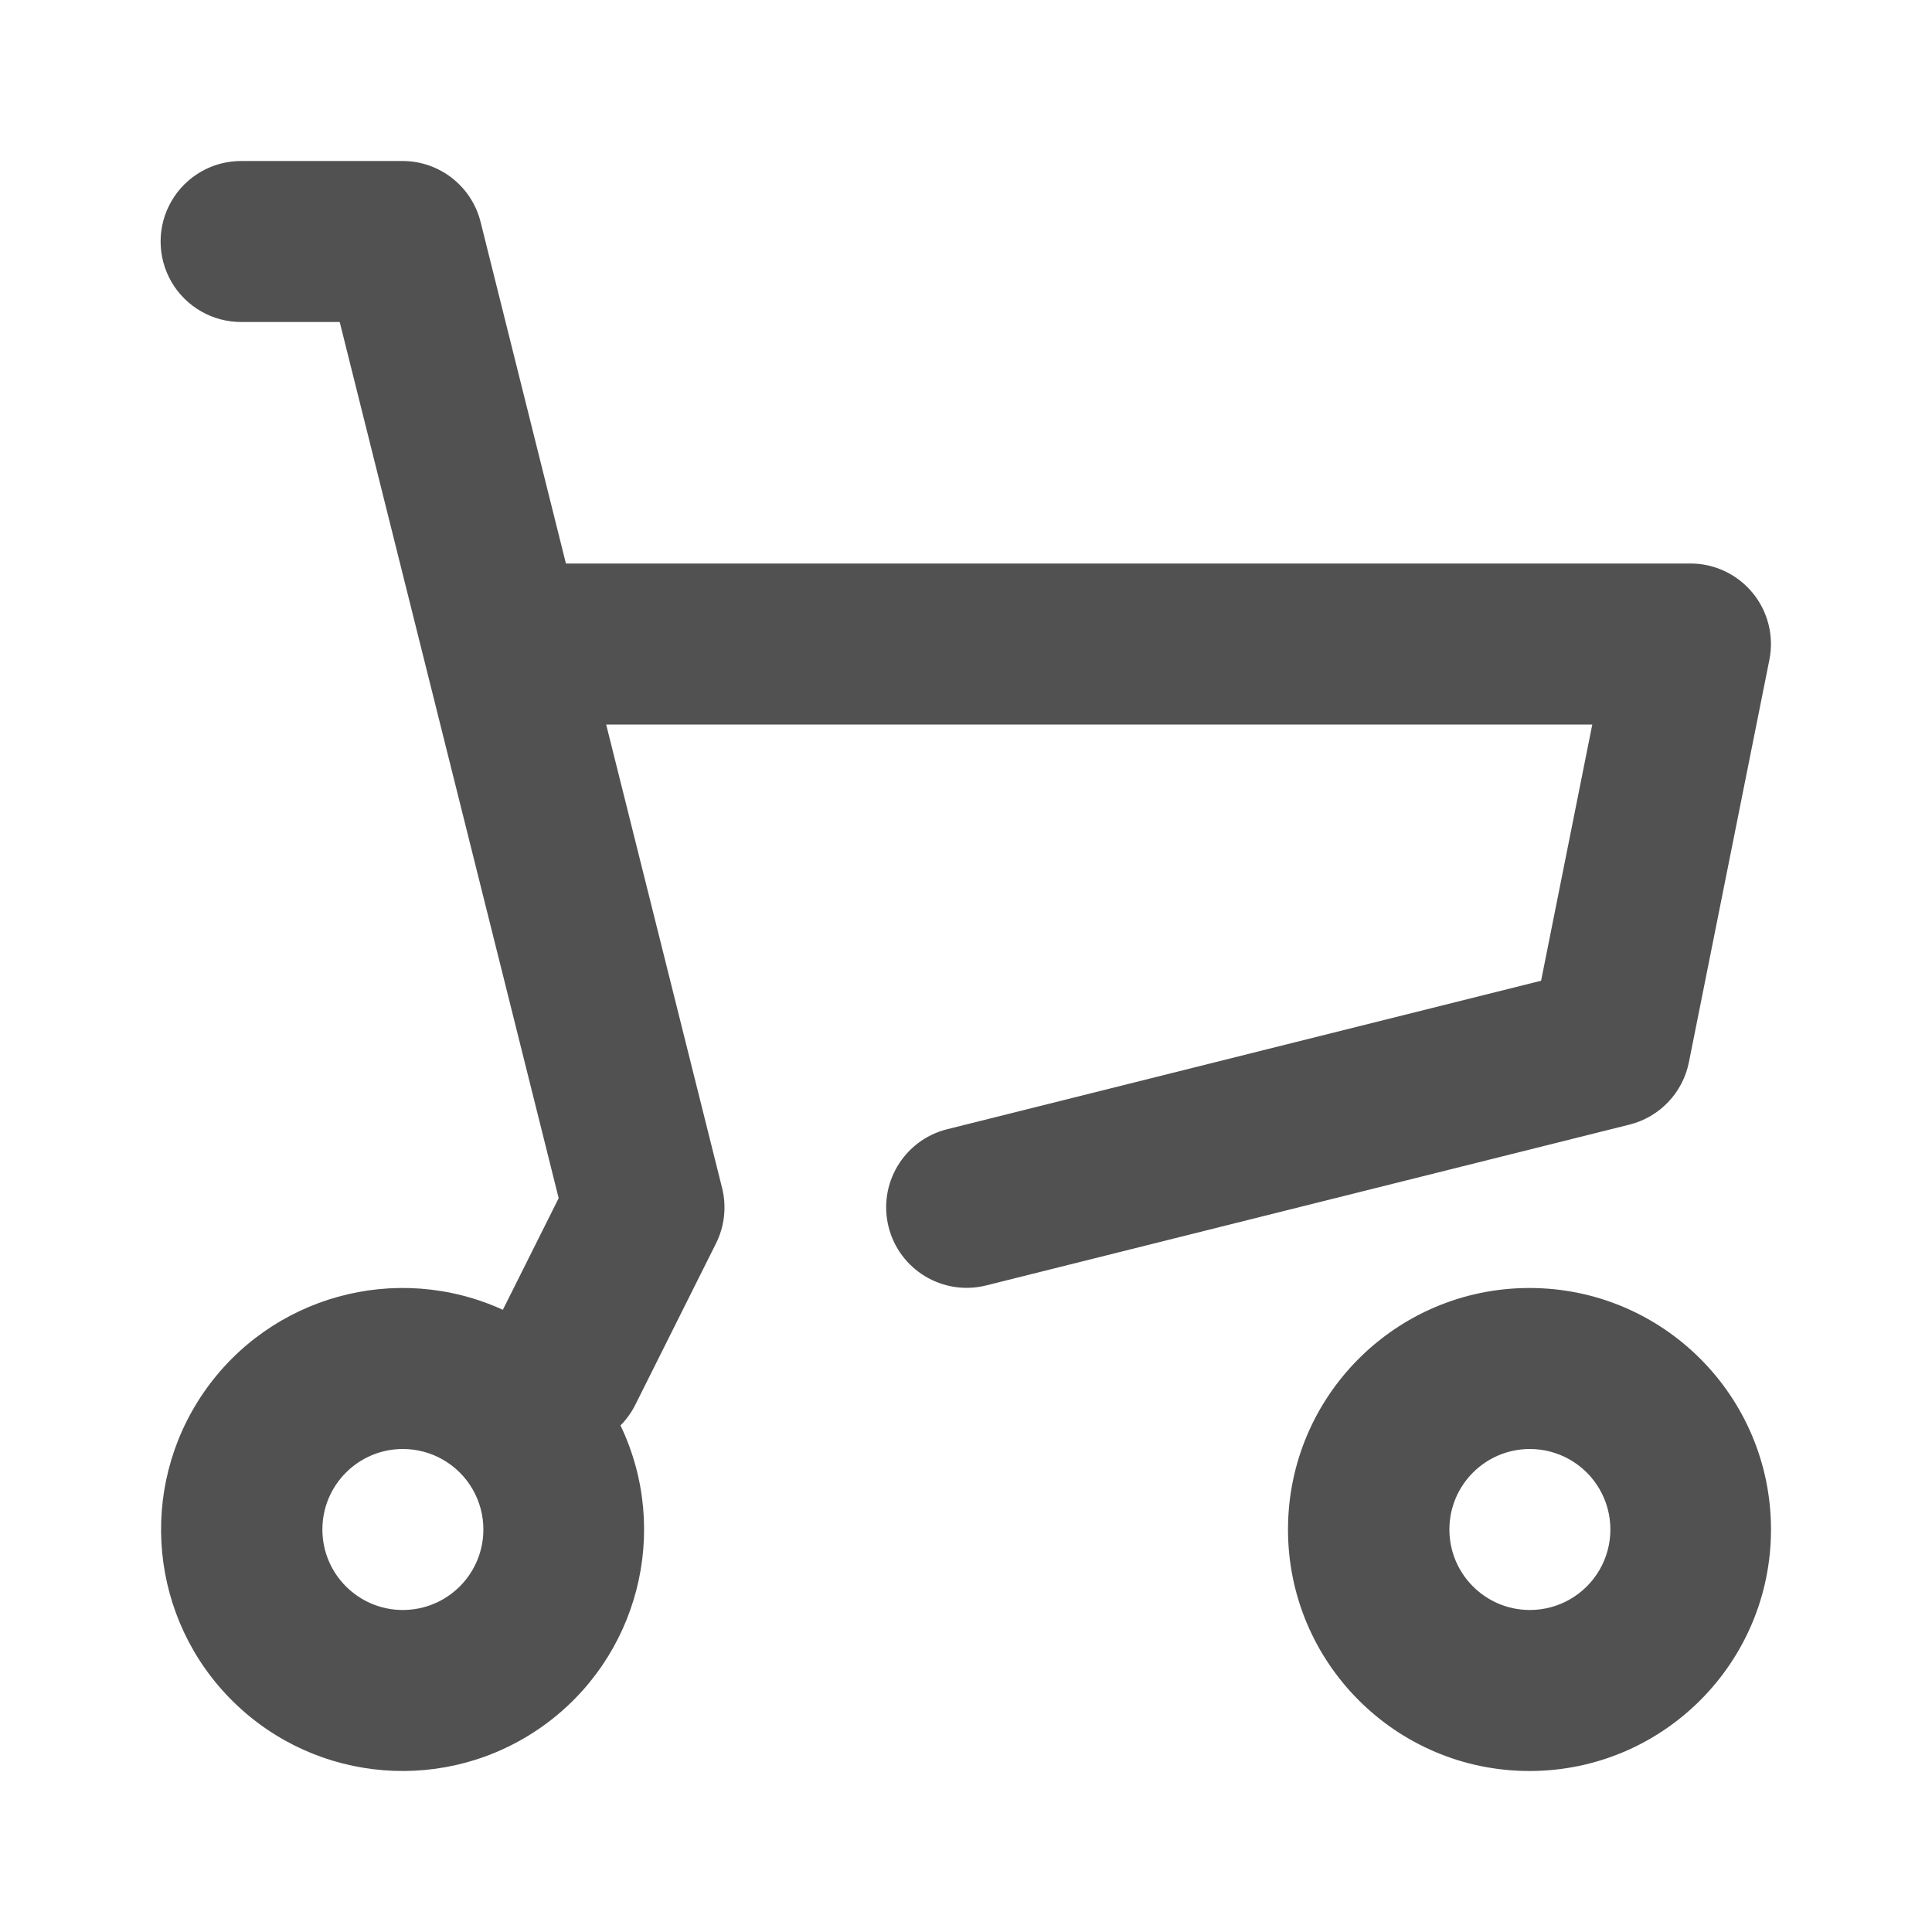
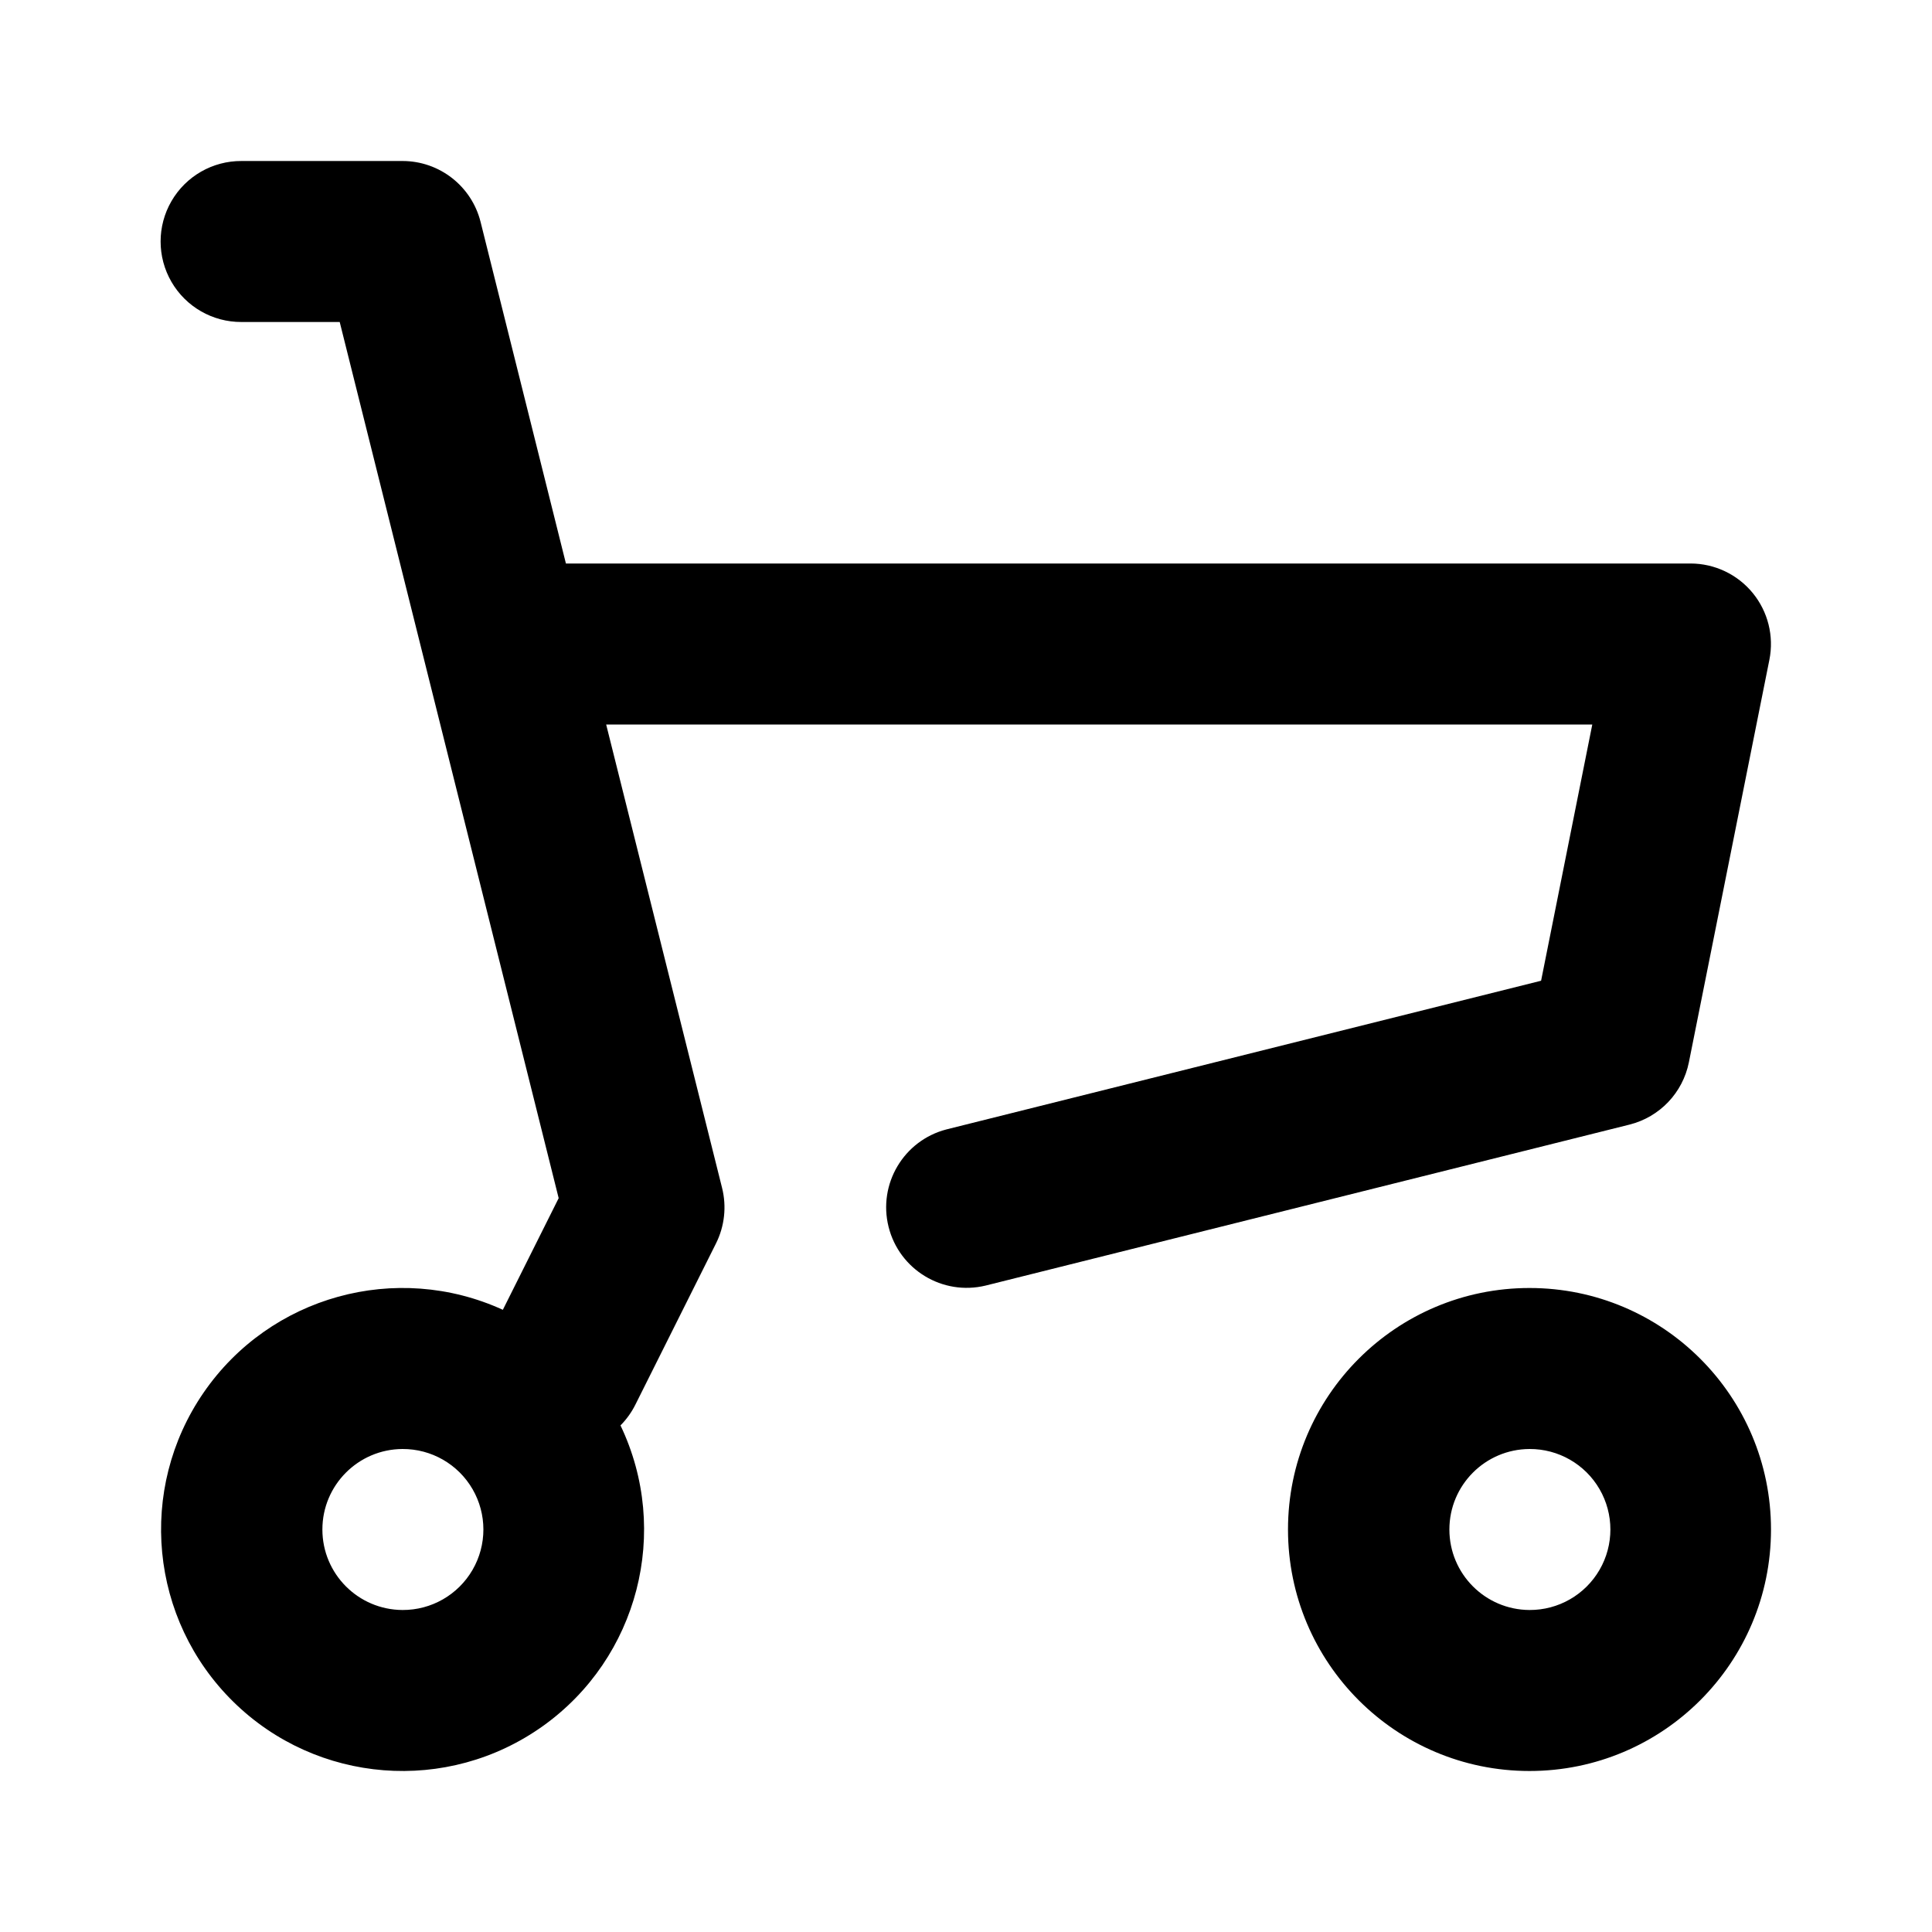
- <svg xmlns="http://www.w3.org/2000/svg" t="1615222684884" class="icon" viewBox="0 0 1024 1024" version="1.1" p-id="9344" width="200" height="200">
+ <svg xmlns="http://www.w3.org/2000/svg" t="1618159451422" class="icon" viewBox="0 0 1024 1024" version="1.1" p-id="1045" width="200" height="200">
  <defs>
    <style type="text/css" />
  </defs>
-   <path d="M266.539 694.187l29.568-59.136L180.053 170.667H128a42.667 42.667 0 1 1 0-85.333h85.333a42.667 42.667 0 0 1 41.387 32.299L299.947 298.667H896a42.667 42.667 0 0 1 41.813 51.029l-42.667 213.333a42.667 42.667 0 0 1-31.445 33.024l-341.333 85.333a42.667 42.667 0 0 1-20.736-82.773l315.179-78.805L843.947 384H321.28l61.44 245.632a42.667 42.667 0 0 1-3.243 29.44l-42.667 85.333a42.624 42.624 0 0 1-7.936 11.093 128 128 0 1 1-62.336-61.269zM213.333 853.333a42.667 42.667 0 1 0 0-85.333 42.667 42.667 0 0 0 0 85.333z m597.333 85.333a128 128 0 1 1 0-256 128 128 0 0 1 0 256z m0-85.333a42.667 42.667 0 1 0 0-85.333 42.667 42.667 0 0 0 0 85.333z" p-id="9345" fill="#515151" />
+   <path d="M266.539 694.187l29.568-59.136L180.053 170.667H128a42.667 42.667 0 1 1 0-85.333h85.333a42.667 42.667 0 0 1 41.387 32.299L299.947 298.667H896a42.667 42.667 0 0 1 41.813 51.029l-42.667 213.333a42.667 42.667 0 0 1-31.445 33.024l-341.333 85.333a42.667 42.667 0 0 1-20.736-82.773l315.179-78.805L843.947 384H321.28l61.44 245.632a42.667 42.667 0 0 1-3.243 29.44l-42.667 85.333a42.624 42.624 0 0 1-7.936 11.093 128 128 0 1 1-62.336-61.269zM213.333 853.333a42.667 42.667 0 1 0 0-85.333 42.667 42.667 0 0 0 0 85.333z m597.333 85.333a128 128 0 1 1 0-256 128 128 0 0 1 0 256z m0-85.333a42.667 42.667 0 1 0 0-85.333 42.667 42.667 0 0 0 0 85.333z" p-id="1046" />
</svg>
